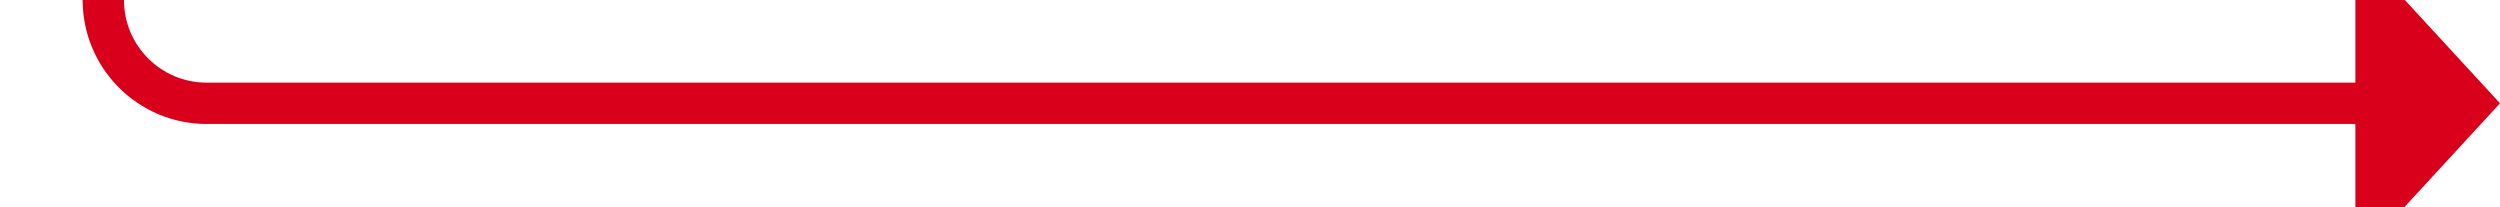
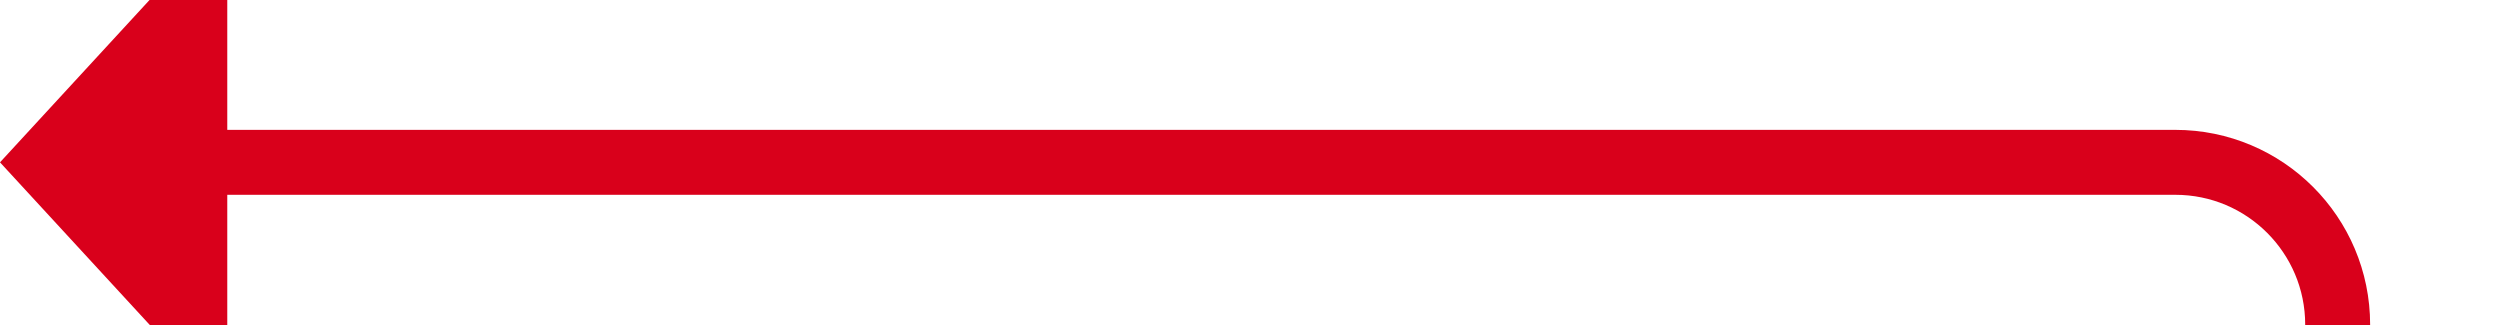
- <svg xmlns="http://www.w3.org/2000/svg" version="1.1" width="121px" height="10px" preserveAspectRatio="xMinYMid meet" viewBox="1830 623  121 8">
-   <path d="M 1719 230  L 1830 230  A 5 5 0 0 1 1835 235 L 1835 622  A 5 5 0 0 0 1840 627 L 1945 627  " stroke-width="2" stroke="#d9001b" fill="none" />
-   <path d="M 1944 634.6  L 1951 627  L 1944 619.4  L 1944 634.6  Z " fill-rule="nonzero" fill="#d9001b" stroke="none" />
+ <svg xmlns="http://www.w3.org/2000/svg" version="1.1" width="77px" height="10px" preserveAspectRatio="xMinYMid meet" viewBox="1713 623  77 8">
+   <path d="M 2017 717  L 1790 717  A 5 5 0 0 1 1785 712 L 1785 632  A 5 5 0 0 0 1780 627 L 1719 627  " stroke-width="2" stroke="#d9001b" fill="none" />
+   <path d="M 1720 619.4  L 1713 627  L 1720 634.6  L 1720 619.4  Z " fill-rule="nonzero" fill="#d9001b" stroke="none" />
</svg>
